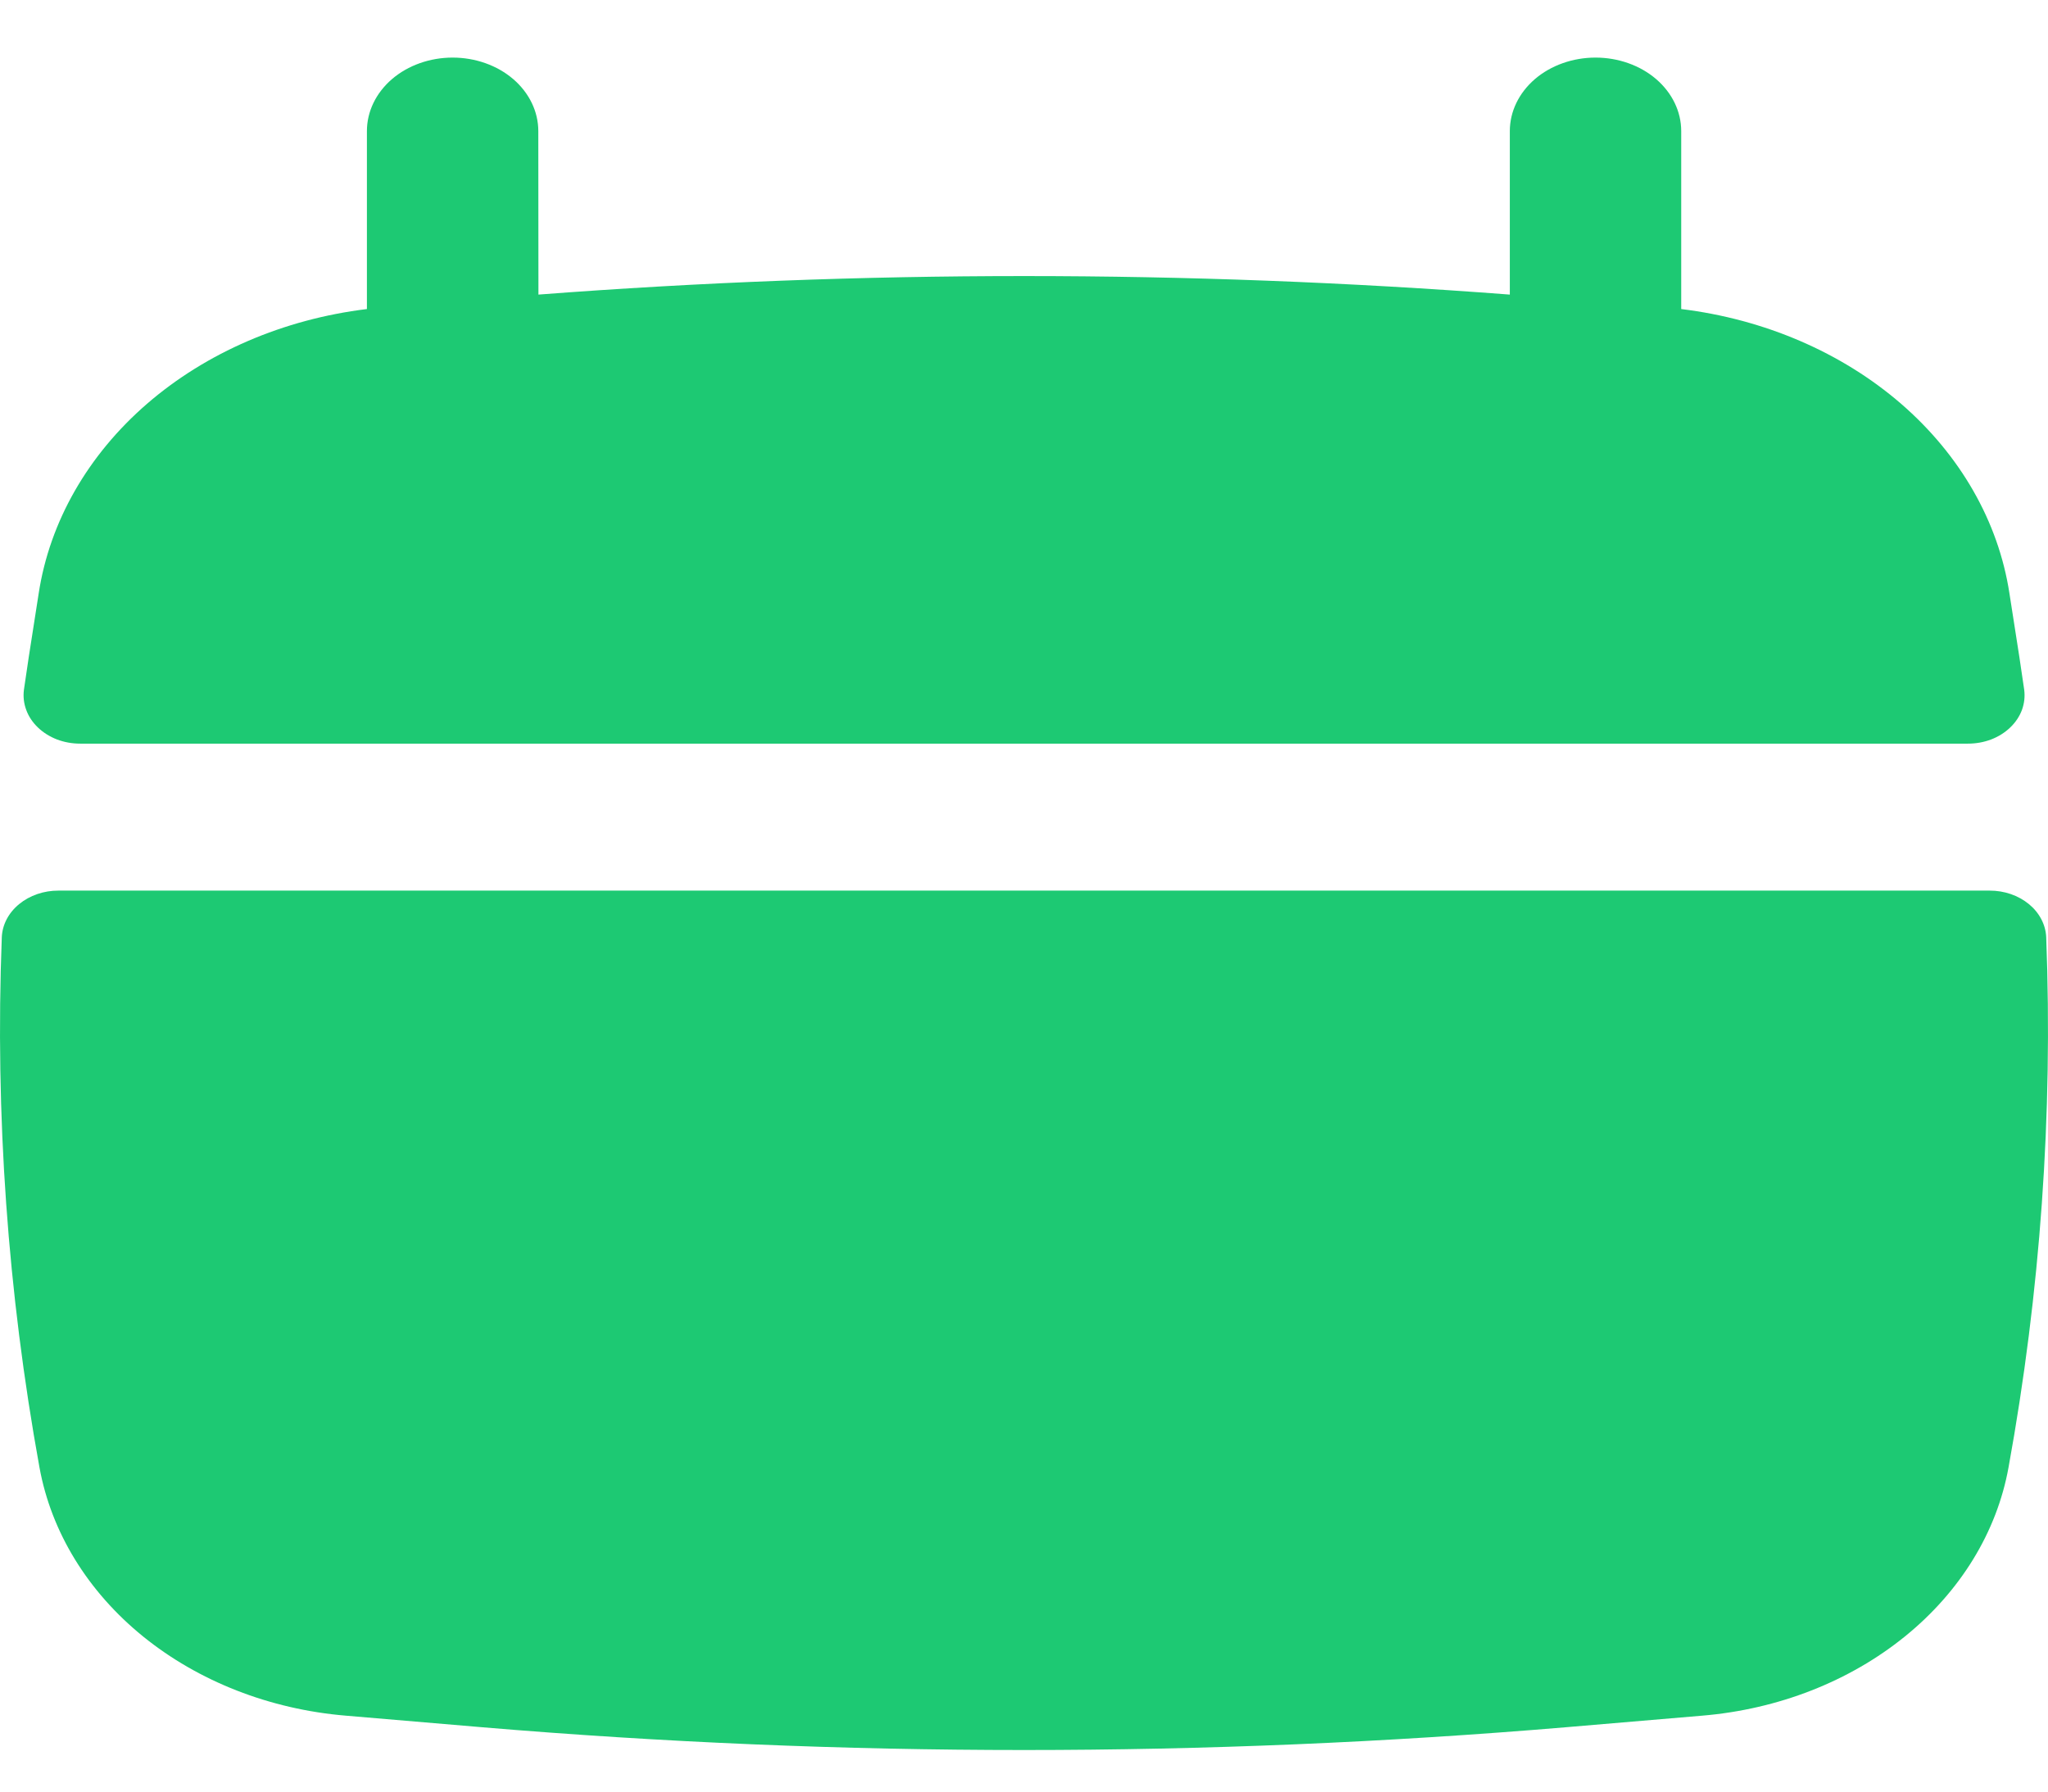
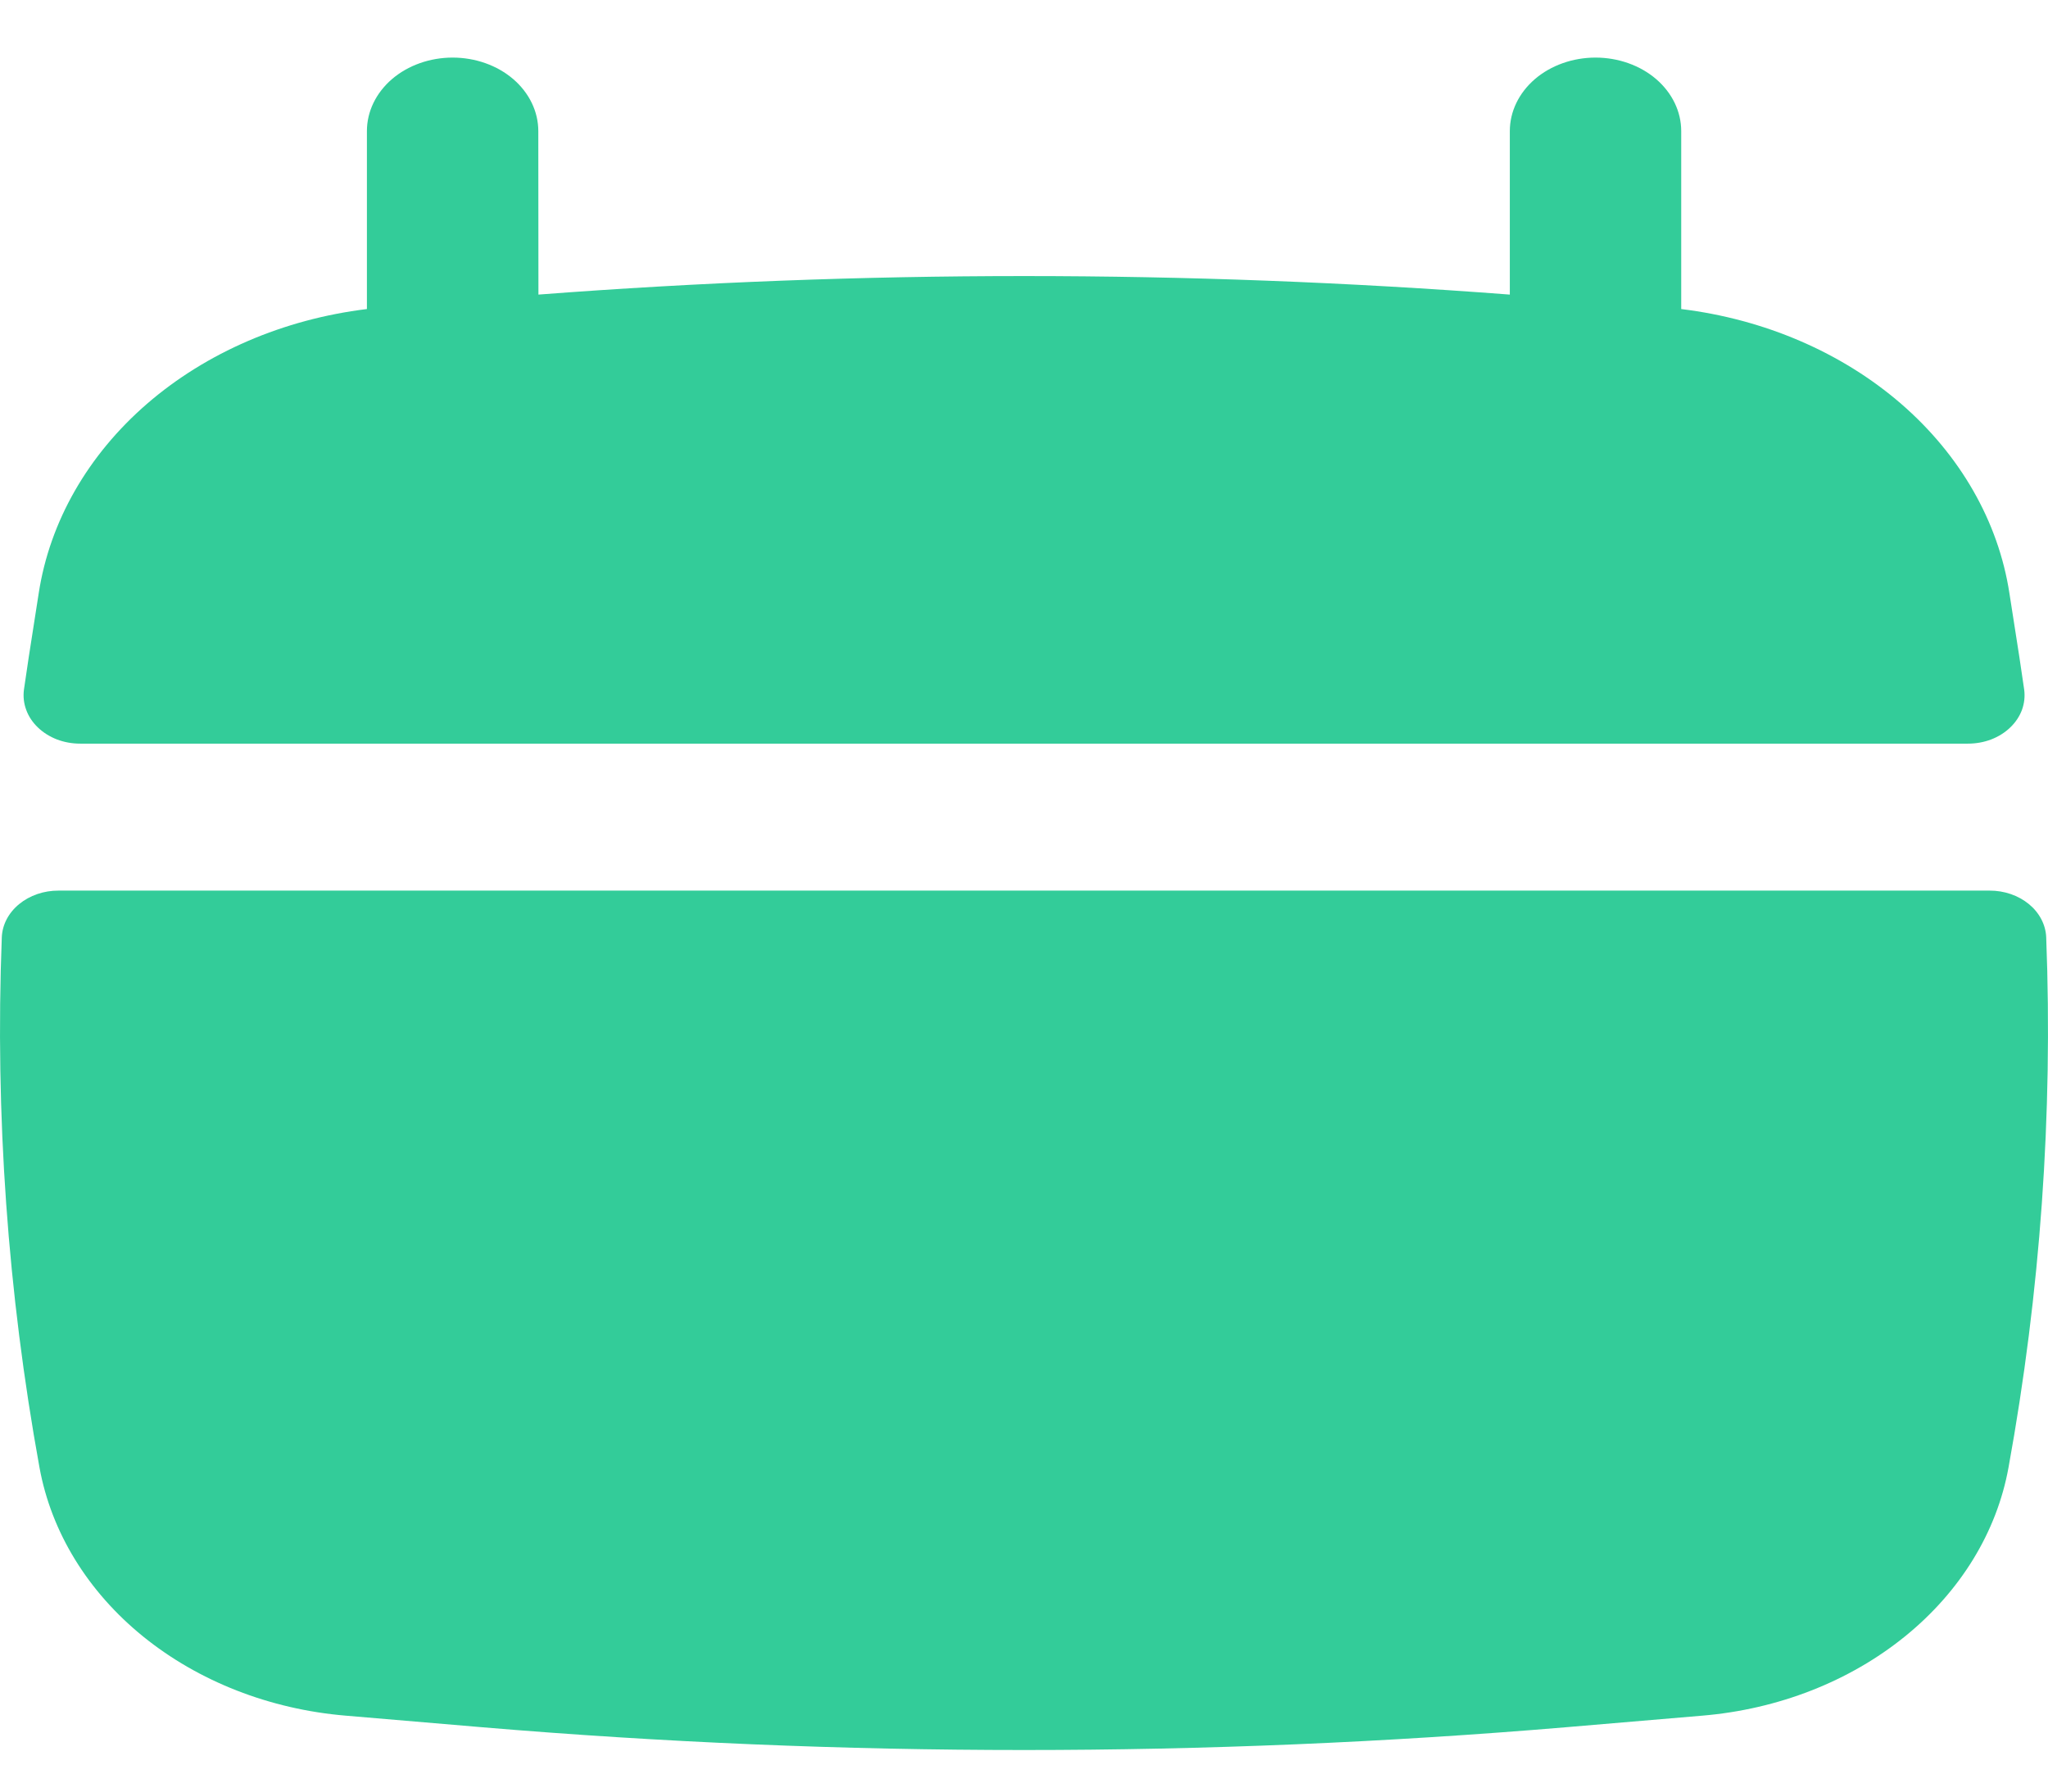
<svg xmlns="http://www.w3.org/2000/svg" width="32" height="28" viewBox="0 0 32 28" fill="none">
-   <path id="Eventos" d="M8.411 2.049C8.411 1.744 8.27 1.452 8.019 1.236C7.768 1.021 7.427 0.9 7.072 0.9C6.717 0.9 6.376 1.021 6.125 1.236C5.874 1.452 5.733 1.744 5.733 2.049V4.83C4.43 4.989 3.224 5.509 2.298 6.31C1.372 7.112 0.777 8.152 0.605 9.271L0.449 10.271C0.423 10.439 0.398 10.609 0.374 10.779C0.36 10.886 0.372 10.993 0.41 11.095C0.447 11.197 0.51 11.291 0.593 11.37C0.676 11.45 0.778 11.513 0.891 11.557C1.005 11.6 1.128 11.622 1.253 11.622H30.749C30.874 11.622 30.997 11.6 31.111 11.557C31.225 11.513 31.326 11.45 31.409 11.37C31.492 11.291 31.555 11.197 31.593 11.095C31.63 10.993 31.642 10.886 31.628 10.779C31.603 10.611 31.579 10.439 31.553 10.271L31.397 9.271C31.225 8.152 30.63 7.112 29.704 6.31C28.778 5.509 27.572 4.989 26.269 4.83V2.049C26.269 1.744 26.128 1.452 25.877 1.236C25.626 1.021 25.285 0.9 24.93 0.9C24.575 0.9 24.234 1.021 23.983 1.236C23.732 1.452 23.591 1.744 23.591 2.049V4.604C18.541 4.218 13.462 4.218 8.413 4.604L8.411 2.049ZM31.972 14.649C31.964 14.452 31.867 14.266 31.702 14.13C31.536 13.994 31.316 13.918 31.087 13.919H0.914C0.685 13.918 0.464 13.994 0.299 14.13C0.133 14.266 0.036 14.452 0.028 14.649C-0.078 17.42 0.119 20.195 0.617 22.935C0.801 23.945 1.37 24.873 2.235 25.575C3.101 26.277 4.214 26.713 5.399 26.813L7.529 26.994C13.163 27.469 18.837 27.469 24.471 26.994L26.601 26.813C27.787 26.713 28.899 26.277 29.765 25.575C30.631 24.873 31.2 23.945 31.383 22.935C31.881 20.195 32.078 17.42 31.972 14.649Z" fill="#1DC973" />
+   <path id="Eventos" d="M8.411 2.049C8.411 1.744 8.27 1.452 8.019 1.236C7.768 1.021 7.427 0.9 7.072 0.9C6.717 0.9 6.376 1.021 6.125 1.236C5.874 1.452 5.733 1.744 5.733 2.049V4.83C4.43 4.989 3.224 5.509 2.298 6.31C1.372 7.112 0.777 8.152 0.605 9.271L0.449 10.271C0.423 10.439 0.398 10.609 0.374 10.779C0.36 10.886 0.372 10.993 0.41 11.095C0.447 11.197 0.51 11.291 0.593 11.37C0.676 11.45 0.778 11.513 0.891 11.557C1.005 11.6 1.128 11.622 1.253 11.622H30.749C30.874 11.622 30.997 11.6 31.111 11.557C31.225 11.513 31.326 11.45 31.409 11.37C31.492 11.291 31.555 11.197 31.593 11.095C31.63 10.993 31.642 10.886 31.628 10.779C31.603 10.611 31.579 10.439 31.553 10.271L31.397 9.271C31.225 8.152 30.63 7.112 29.704 6.31C28.778 5.509 27.572 4.989 26.269 4.83V2.049C26.269 1.744 26.128 1.452 25.877 1.236C25.626 1.021 25.285 0.9 24.93 0.9C24.575 0.9 24.234 1.021 23.983 1.236C23.732 1.452 23.591 1.744 23.591 2.049V4.604C18.541 4.218 13.462 4.218 8.413 4.604L8.411 2.049ZM31.972 14.649C31.964 14.452 31.867 14.266 31.702 14.13C31.536 13.994 31.316 13.918 31.087 13.919H0.914C0.685 13.918 0.464 13.994 0.299 14.13C0.133 14.266 0.036 14.452 0.028 14.649C-0.078 17.42 0.119 20.195 0.617 22.935C0.801 23.945 1.37 24.873 2.235 25.575C3.101 26.277 4.214 26.713 5.399 26.813L7.529 26.994C13.163 27.469 18.837 27.469 24.471 26.994L26.601 26.813C27.787 26.713 28.899 26.277 29.765 25.575C30.631 24.873 31.2 23.945 31.383 22.935C31.881 20.195 32.078 17.42 31.972 14.649Z" fill="#33CC99" />
</svg>
